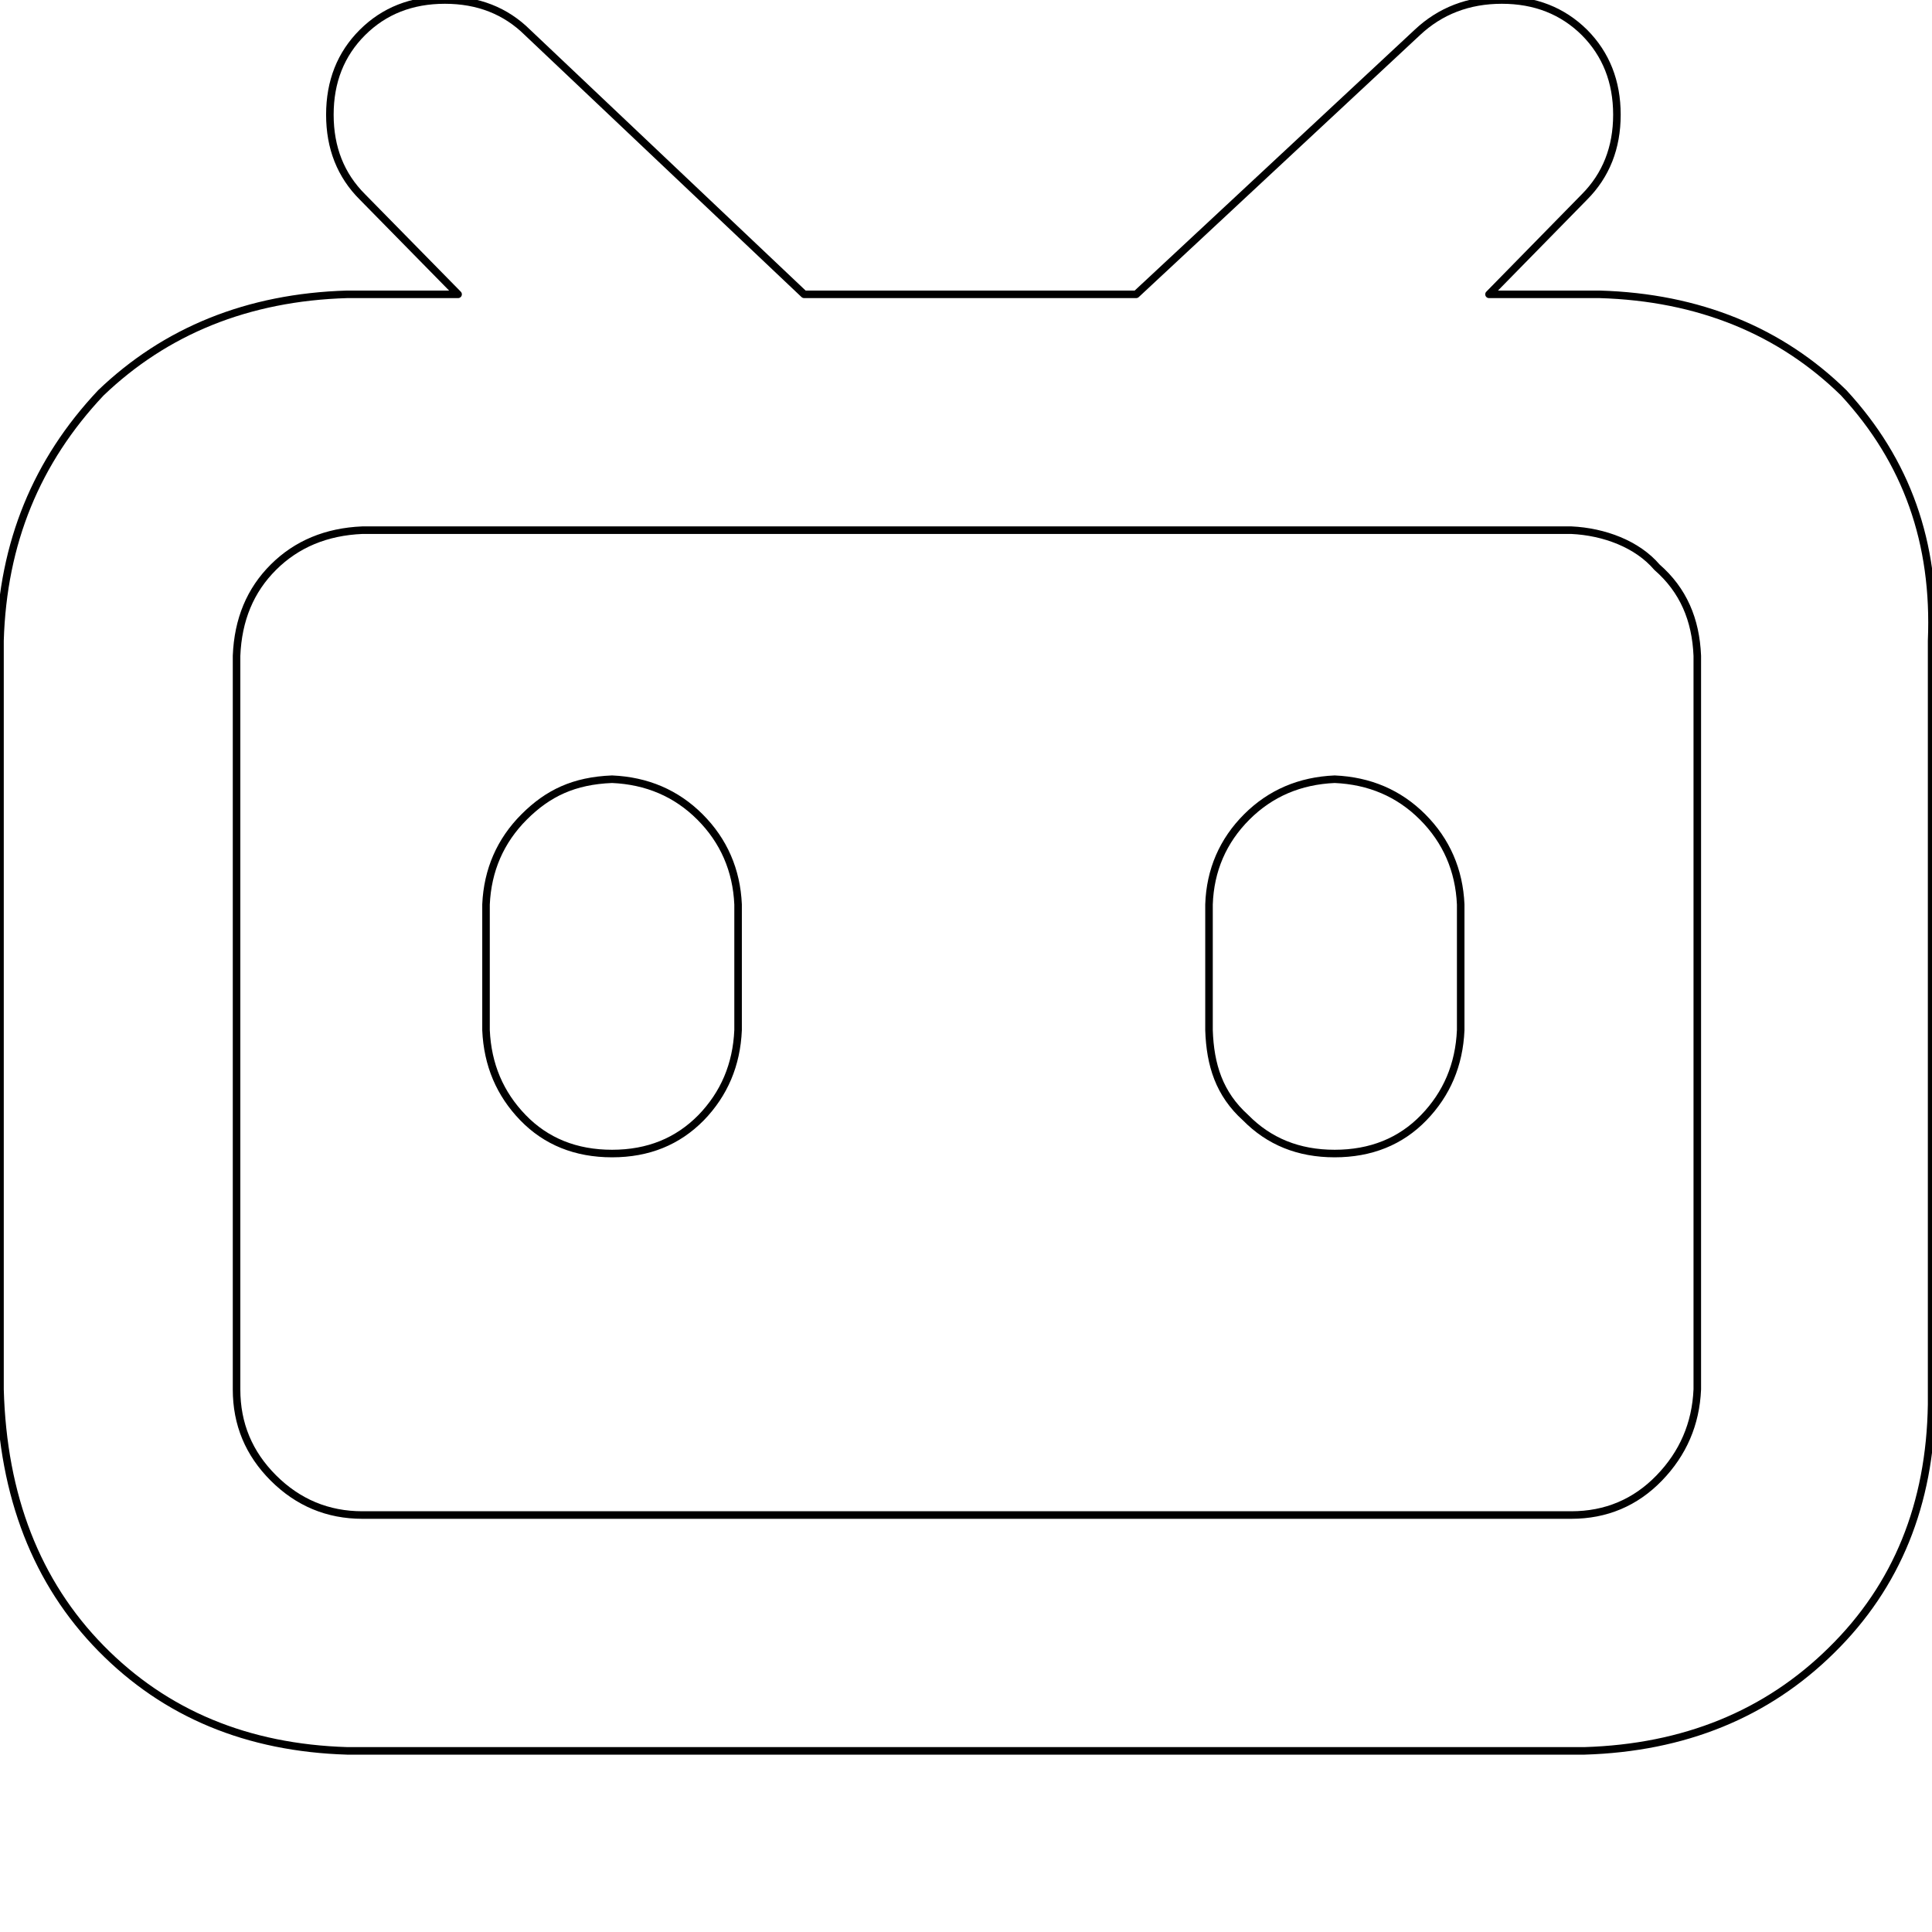
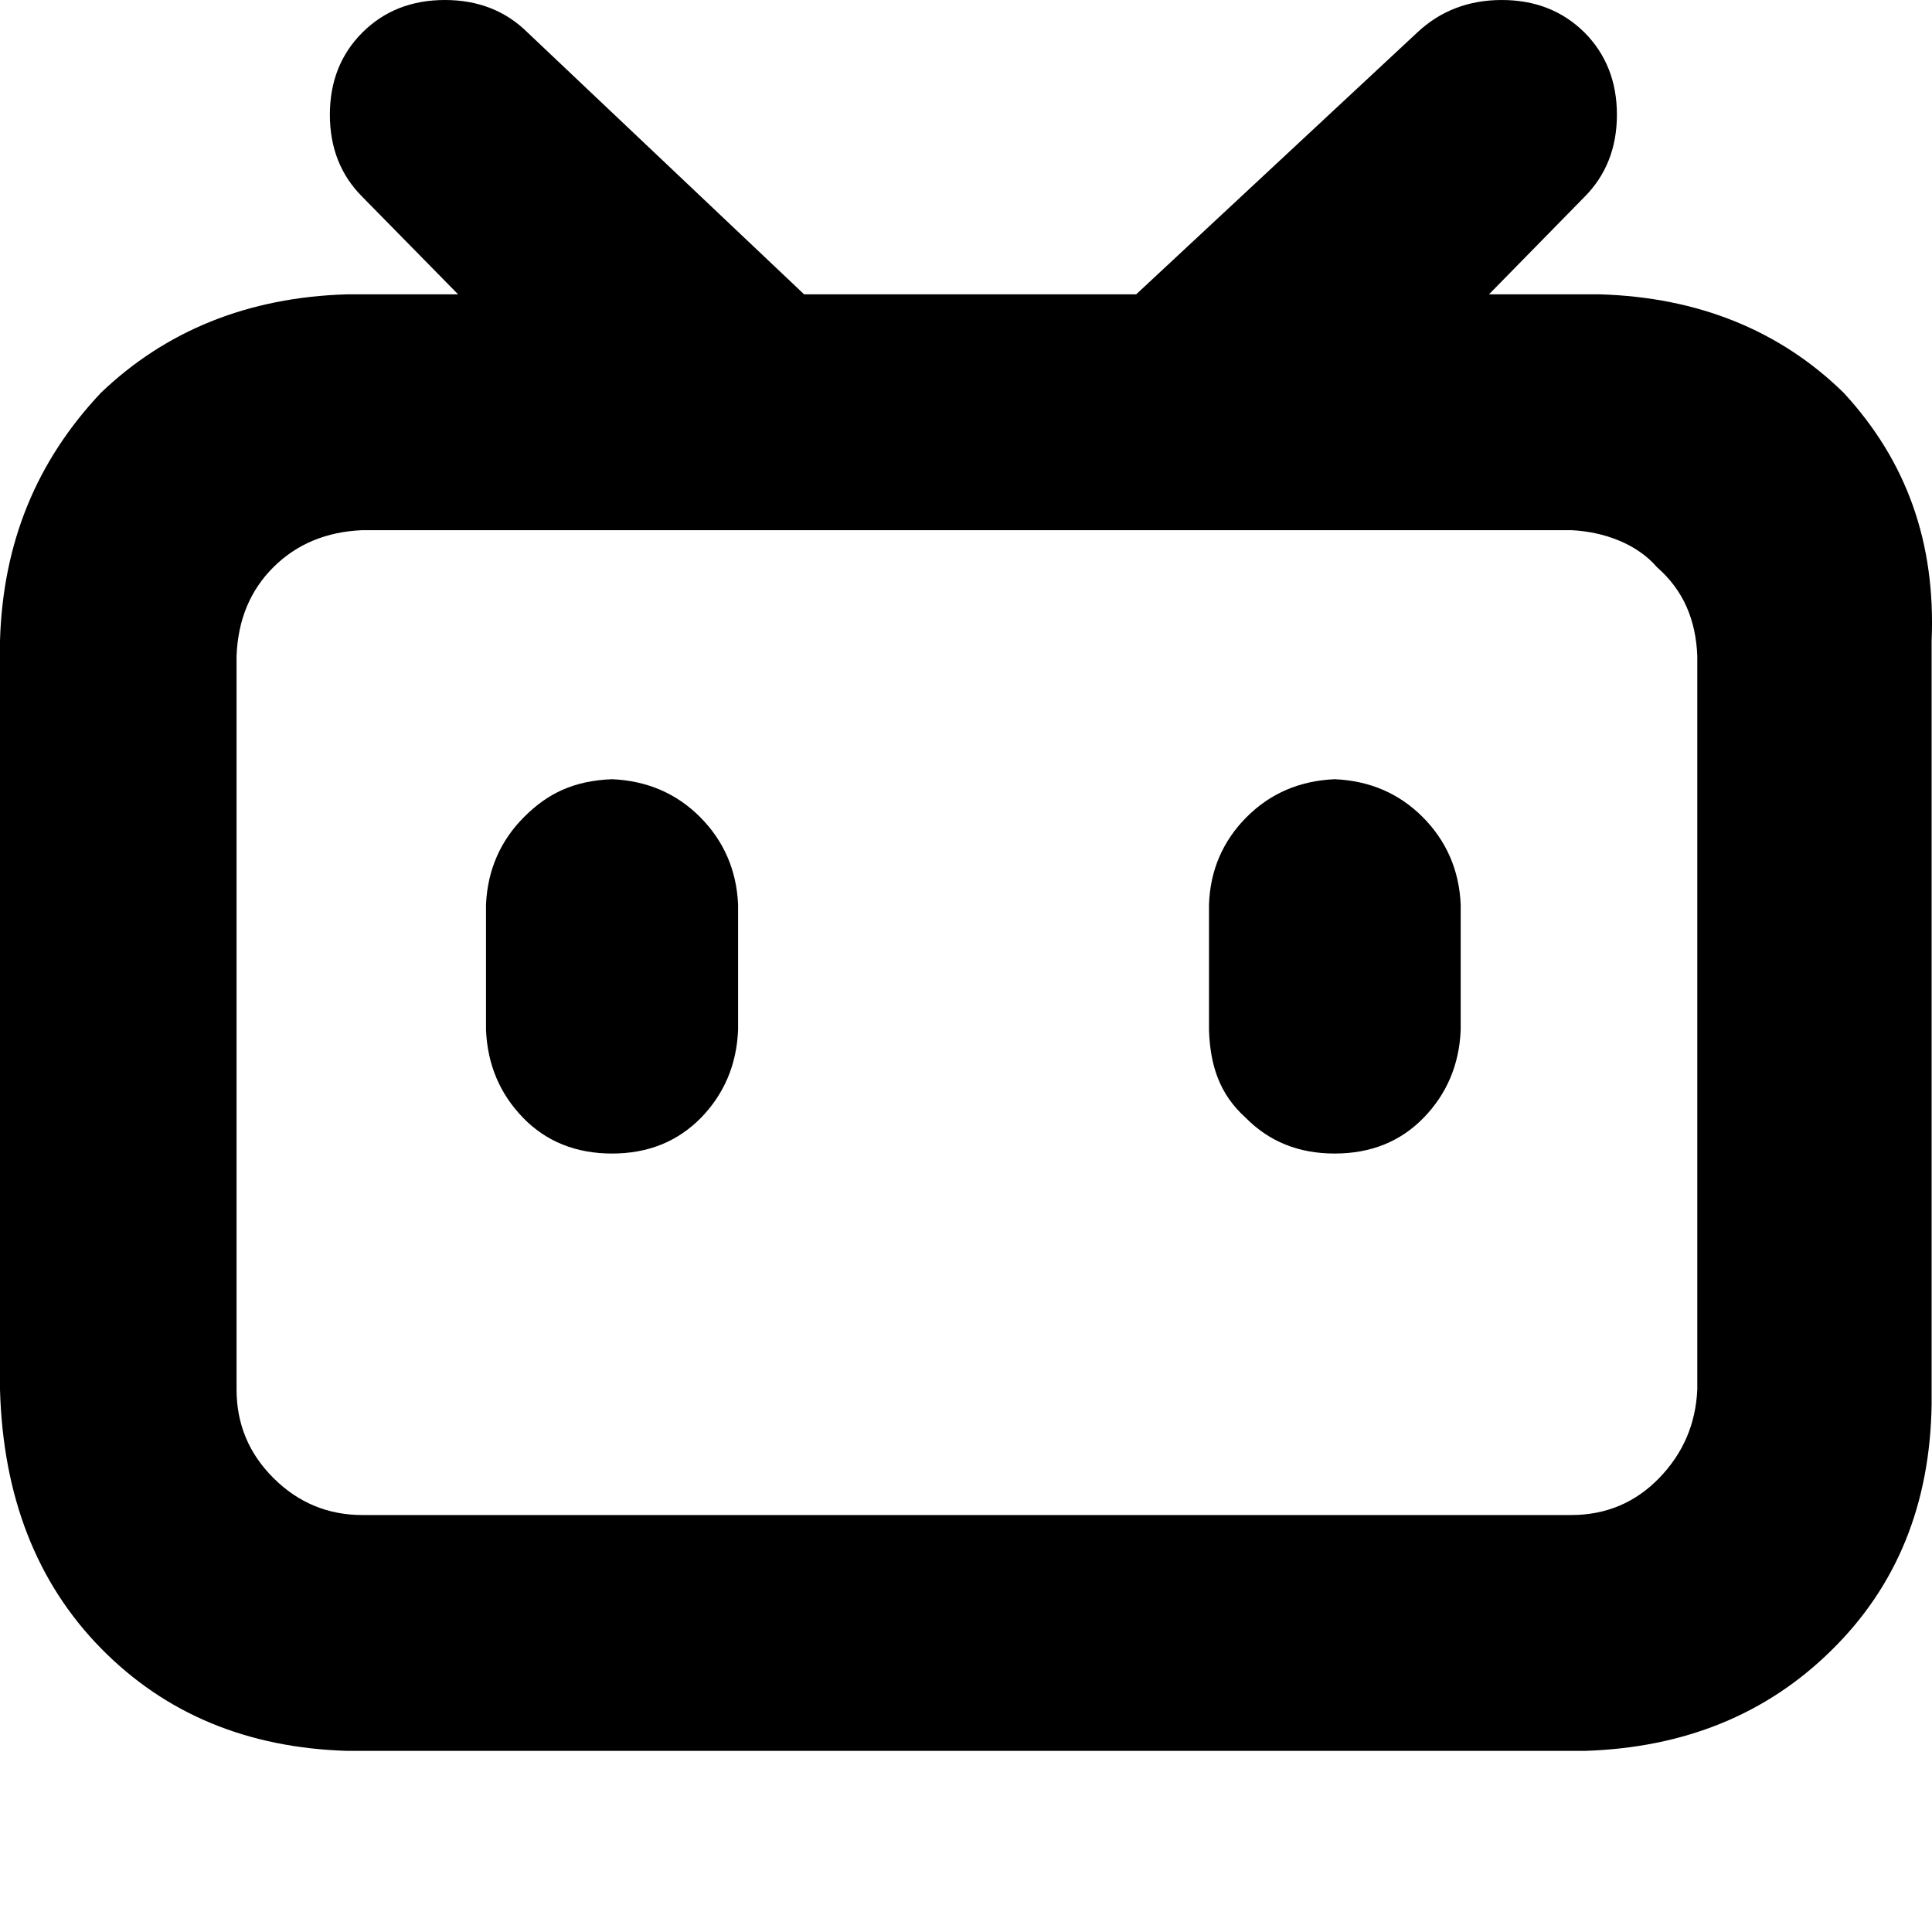
- <svg xmlns="http://www.w3.org/2000/svg" width="24" height="24" viewBox="0 0 512 512" stroke-width="2" stroke="currentColor" fill="none" stroke-linecap="round" stroke-linejoin="round">
+ <svg xmlns="http://www.w3.org/2000/svg" width="24" height="24" viewBox="0 0 512 512">
+   <path stroke="none" d="M0 0h24v24H0z" fill="none" />
  <path d="M488.6 104.1C505.3 122.2 513 143.8 511.9 169.8V372.2C511.5 398.6 502.7 420.3 485.4 437.3C468.2 454.3 446.3 463.2 419.9 464H92.02C65.57 463.2 43.81 454.2 26.74 436.8C9.682 419.4 .767 396.5 0 368.2V169.8C.767 143.8 9.682 122.2 26.74 104.1C43.81 87.75 65.57 78.77 92.02 78H121.4L96.05 52.19C90.3 46.46 87.42 39.19 87.42 30.4C87.42 21.6 90.3 14.34 96.05 8.603C101.8 2.868 109.1 0 117.9 0C126.7 0 134 2.868 139.8 8.603L213.1 78H301.1L375.6 8.603C381.7 2.868 389.2 0 398 0C406.8 0 414.1 2.868 419.9 8.603C425.6 14.34 428.5 21.6 428.5 30.4C428.5 39.19 425.6 46.46 419.9 52.19L394.6 78L423.9 78C450.3 78.77 471.9 87.75 488.6 104.1H488.6zM449.8 173.8C449.4 164.2 446.1 156.4 439.1 150.3C433.9 144.2 425.1 140.9 416.4 140.5H96.05C86.46 140.9 78.6 144.2 72.47 150.3C66.33 156.4 63.07 164.2 62.69 173.8V368.2C62.69 377.4 65.95 385.2 72.47 391.7C78.99 398.2 86.85 401.5 96.05 401.5H416.4C425.6 401.5 433.4 398.2 439.7 391.7C446 385.2 449.4 377.4 449.8 368.2L449.8 173.8zM185.5 216.5C191.8 222.8 195.2 230.6 195.6 239.7V273C195.2 282.2 191.9 289.9 185.8 296.2C179.6 302.5 171.8 305.7 162.2 305.7C152.6 305.7 144.7 302.5 138.6 296.2C132.5 289.9 129.2 282.2 128.8 273V239.7C129.2 230.6 132.6 222.8 138.9 216.5C145.2 210.2 152.1 206.9 162.2 206.5C171.4 206.9 179.2 210.2 185.5 216.5H185.5zM377 216.5C383.3 222.8 386.7 230.6 387.1 239.7V273C386.7 282.2 383.4 289.9 377.3 296.2C371.2 302.5 363.3 305.7 353.7 305.7C344.1 305.7 336.3 302.5 330.1 296.2C323.1 289.9 320.7 282.2 320.4 273V239.7C320.7 230.6 324.1 222.8 330.4 216.5C336.7 210.2 344.5 206.9 353.7 206.5C362.9 206.9 370.7 210.2 377 216.5H377z" />
</svg>
